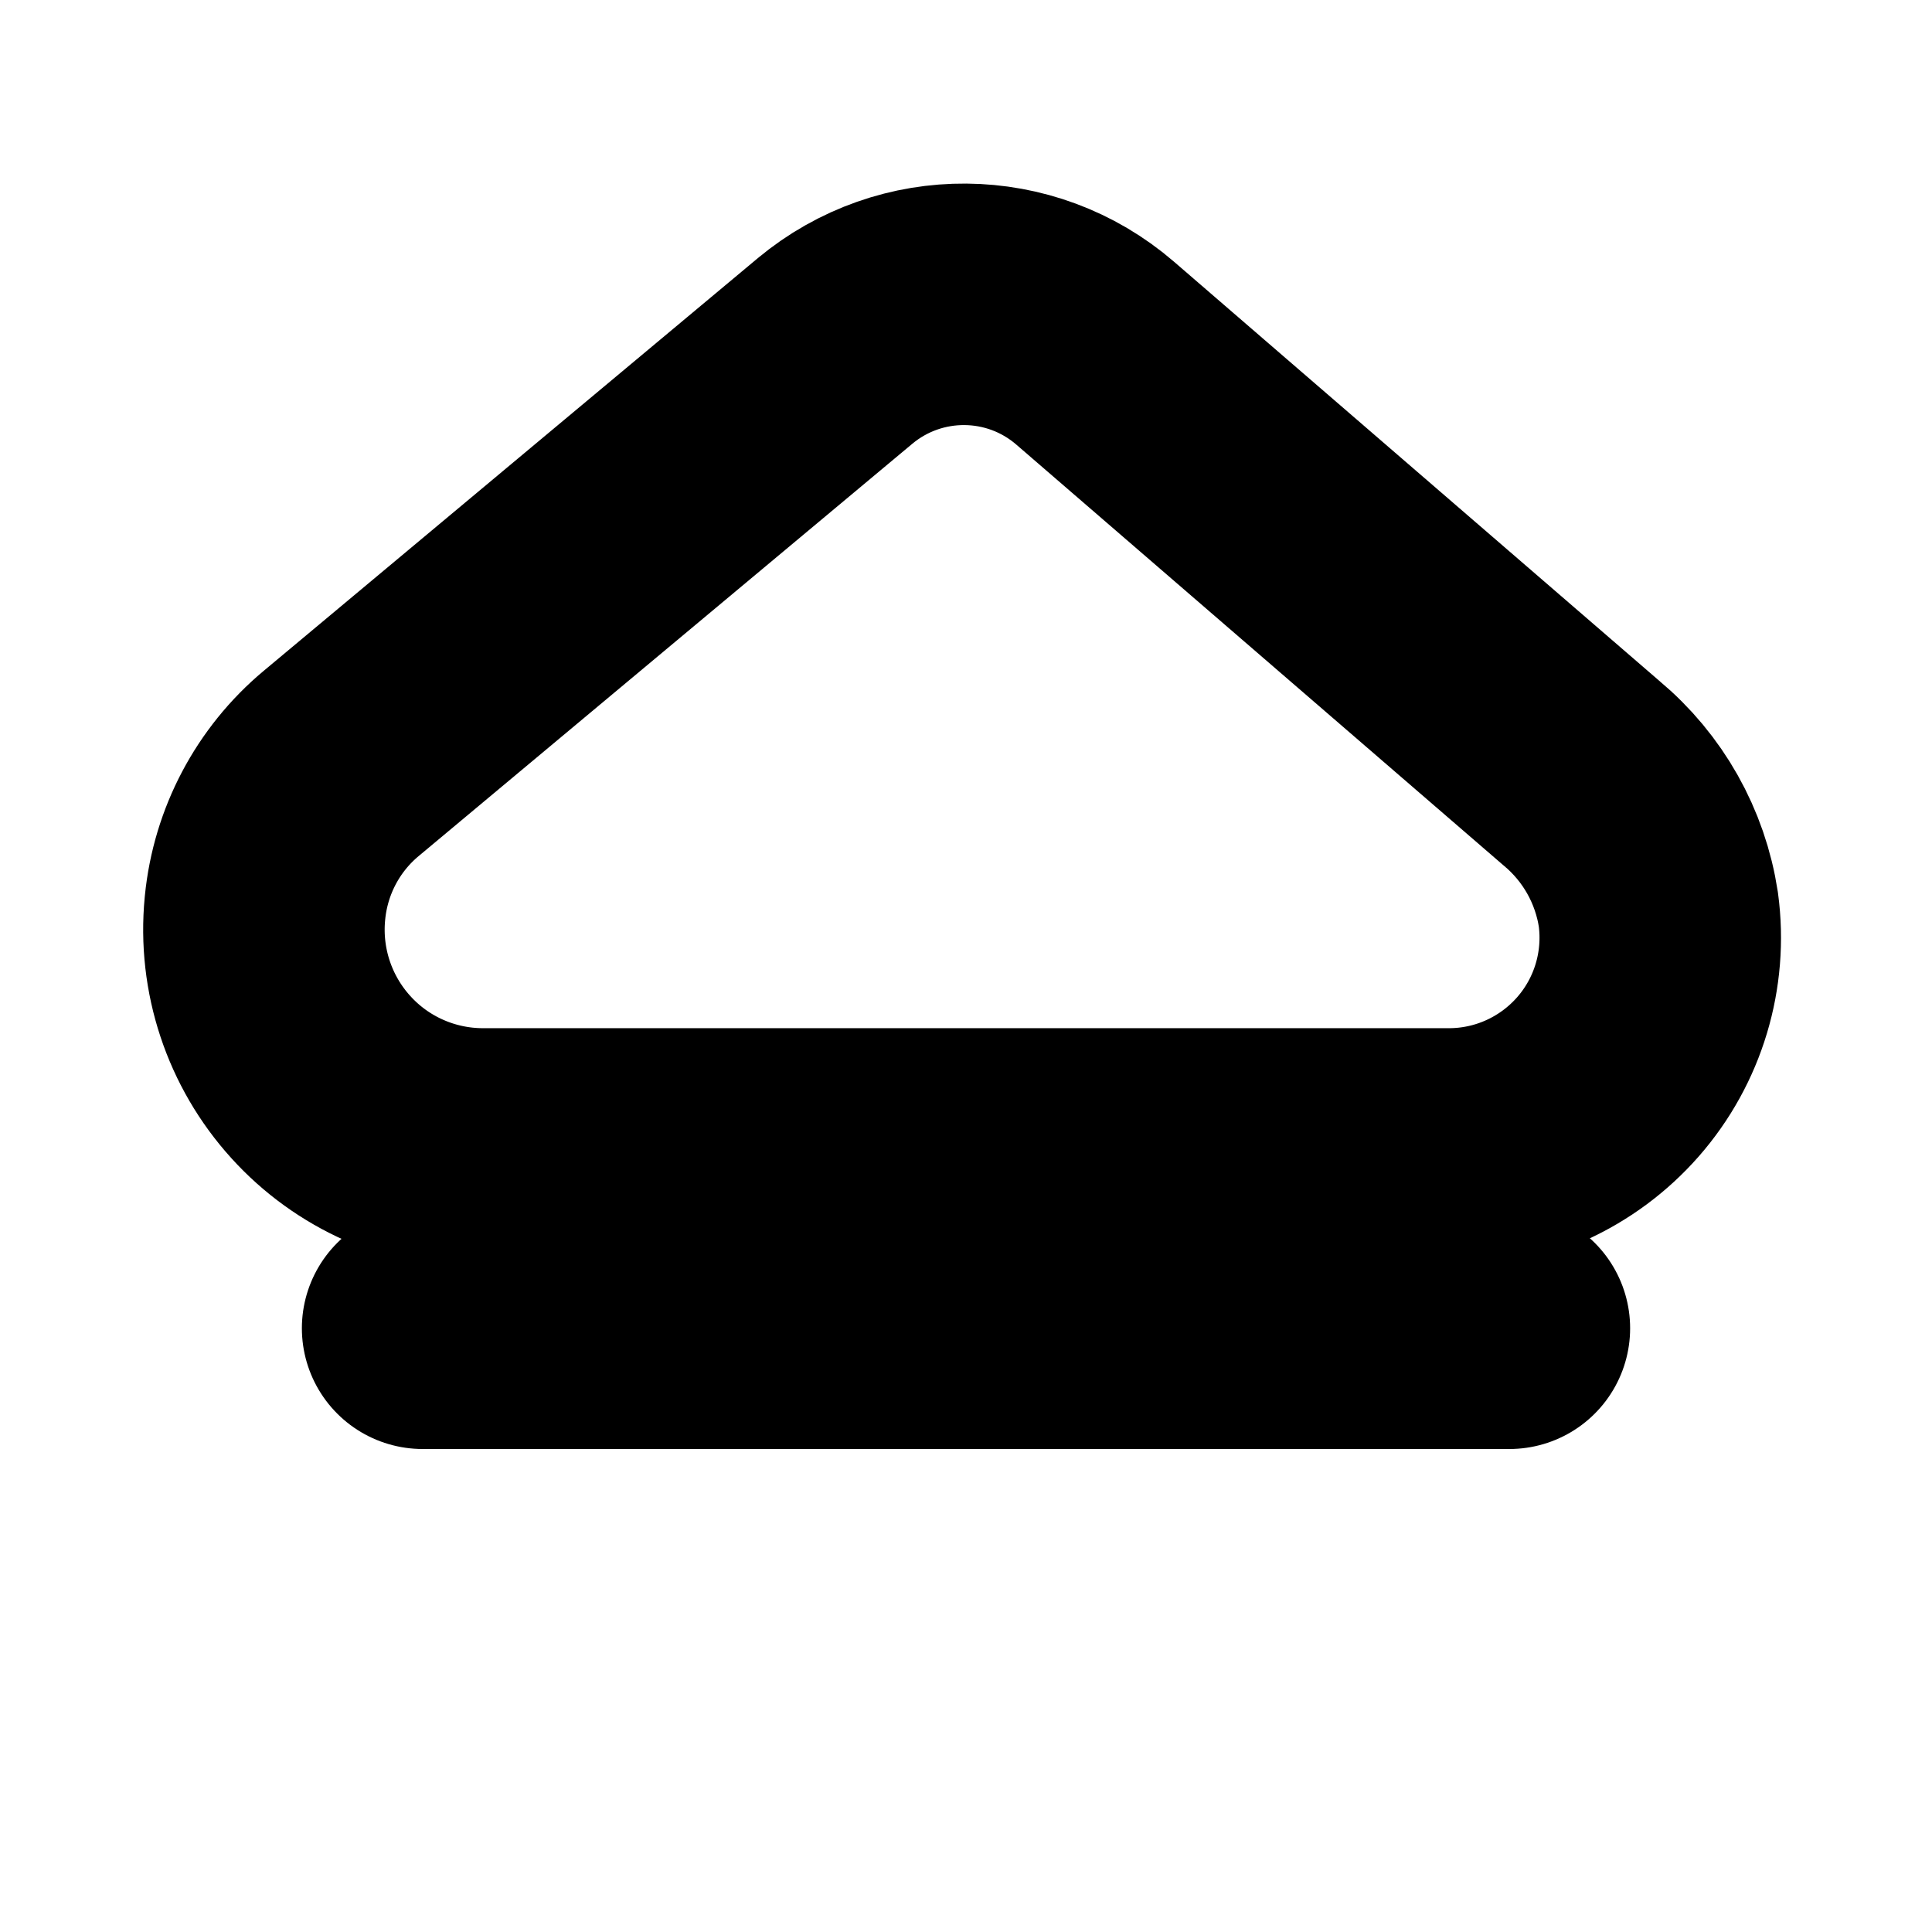
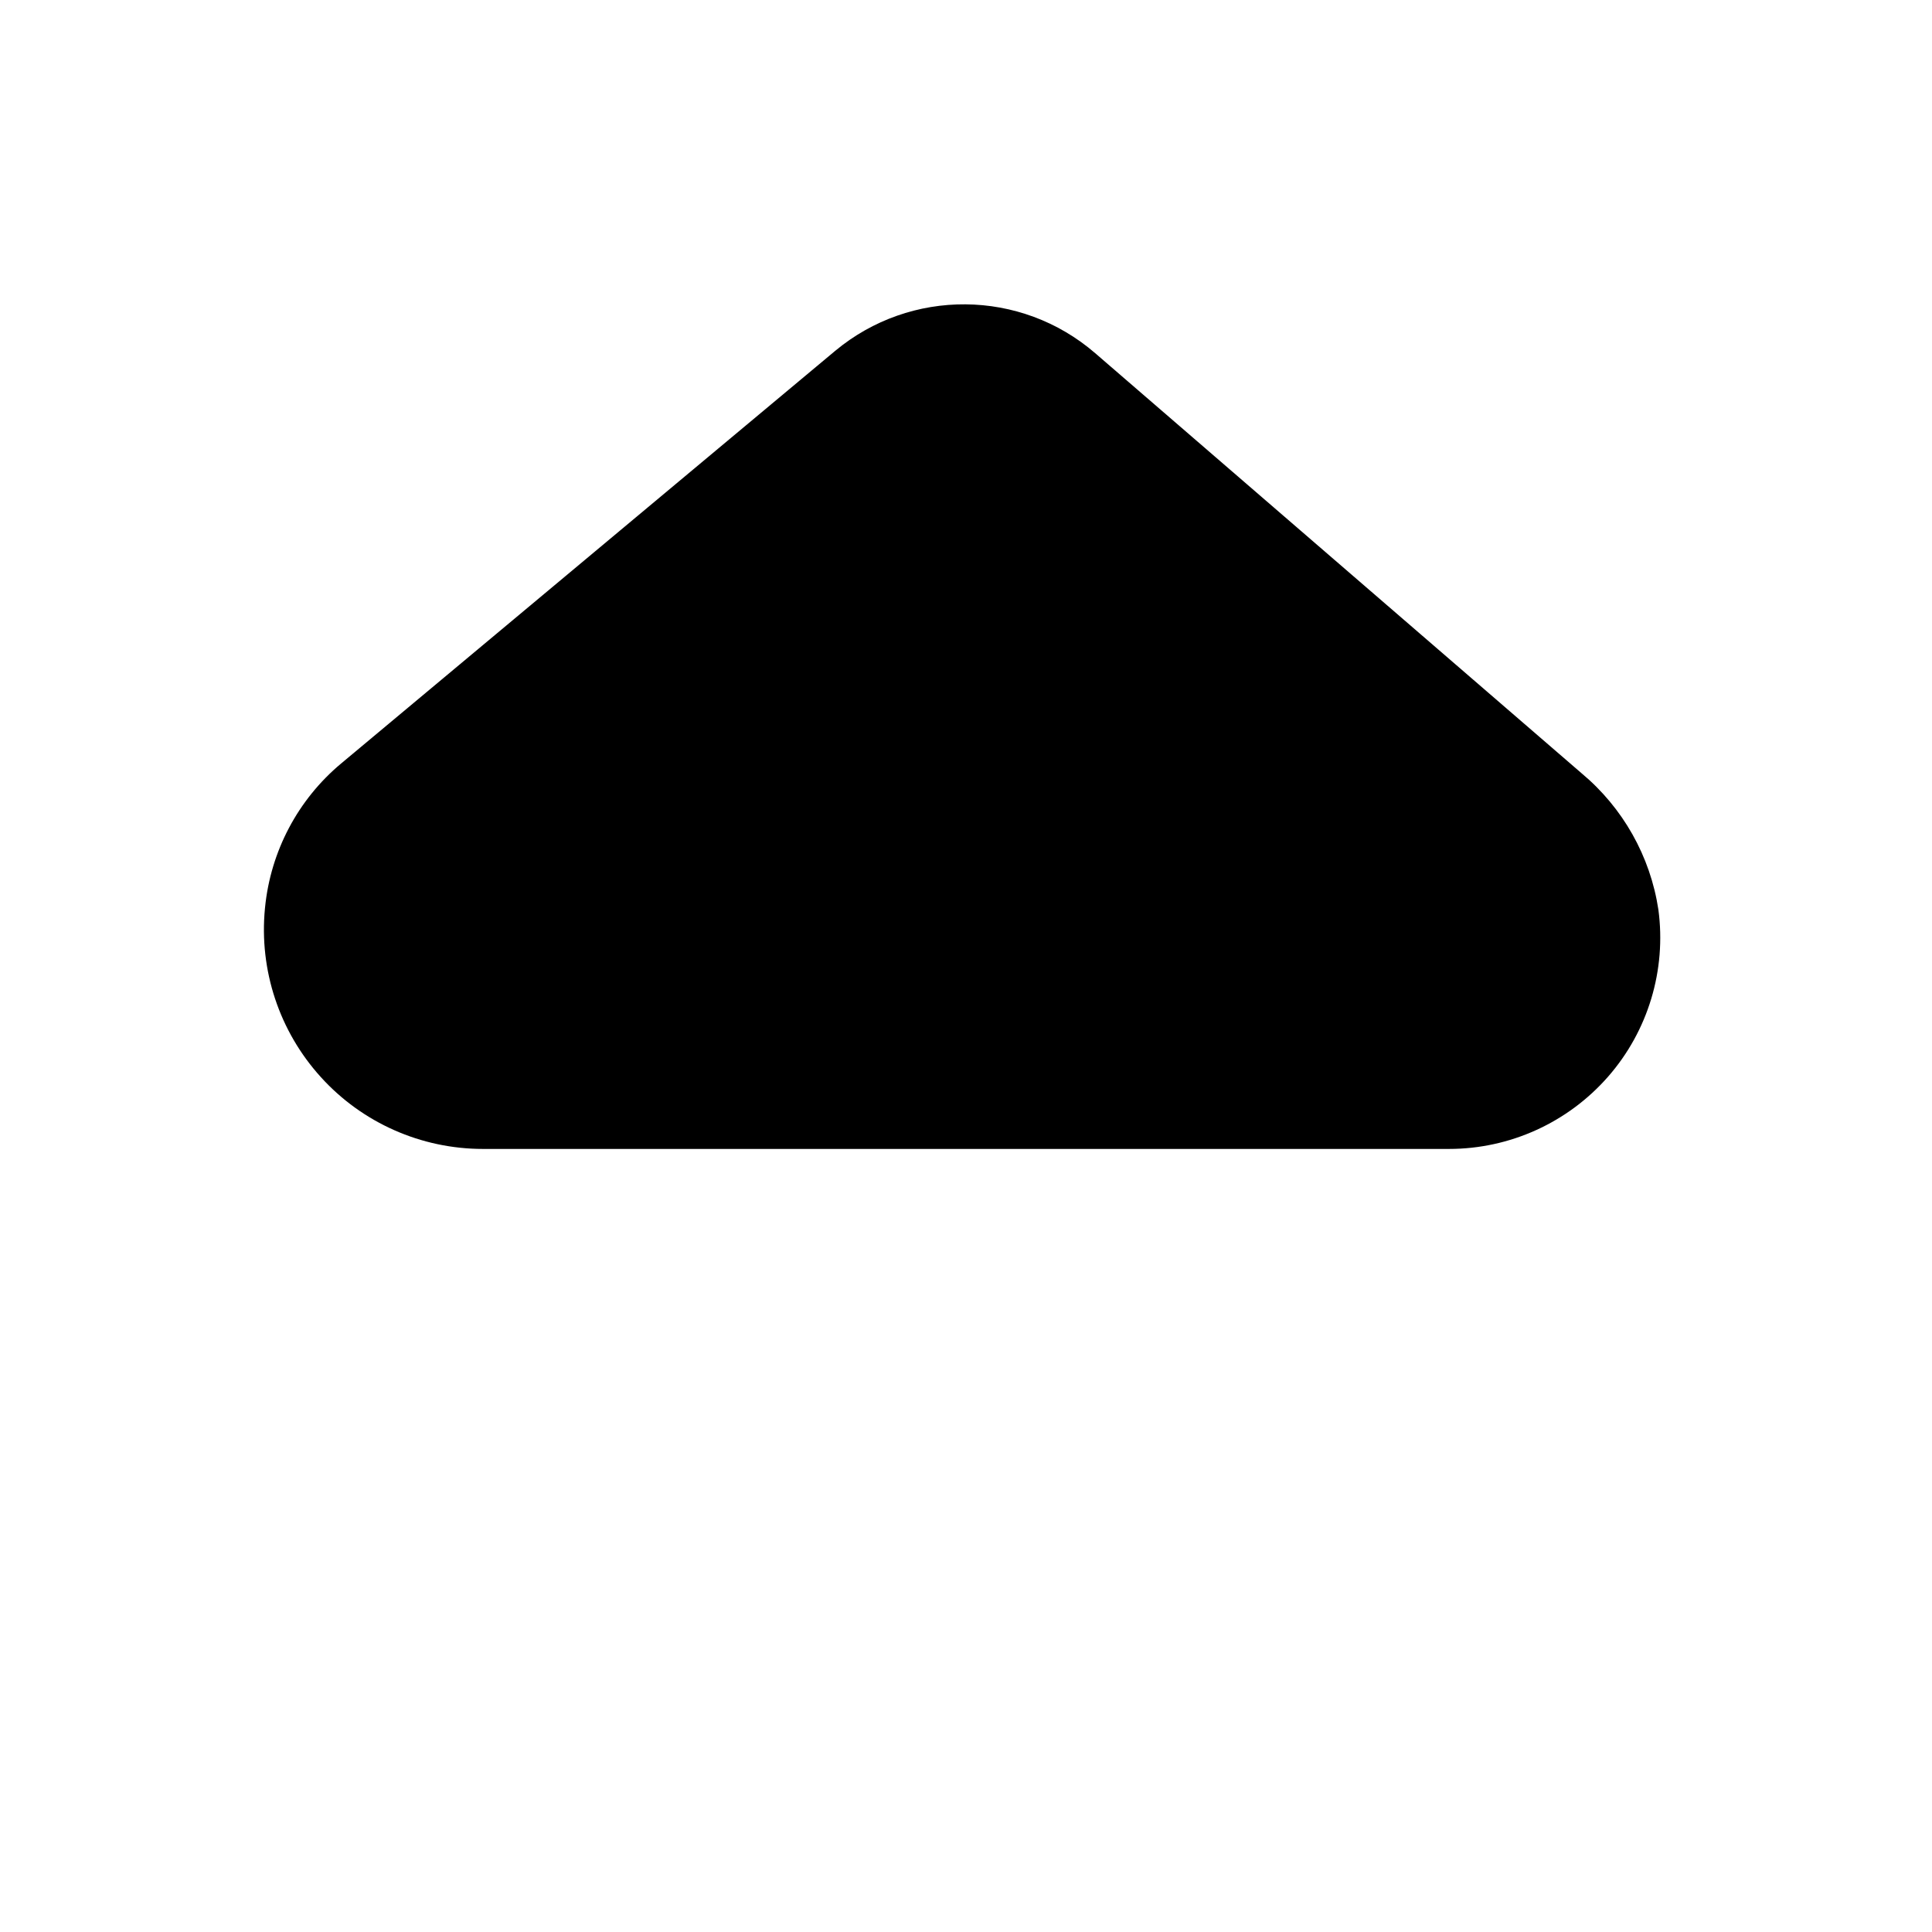
- <svg xmlns:ns0="https://www.gtk.org/grappa" width="16" height="16" ns0:version="1" ns0:keywords="media playback eject" ns0:state="0">
-   <path d="M 6.915 2.907 L 2.825 6.323 C 2.467 6.622, 2.241 7.05, 2.195 7.515 L 2.194 7.525 C 2.145 8.034, 2.313 8.541, 2.657 8.92 C 3 9.299, 3.488 9.515, 4 9.515 L 12 9.515 C 12.504 9.515, 12.984 9.297, 13.317 8.917 C 13.649 8.538, 13.801 8.033, 13.734 7.533 C 13.667 7.091, 13.44 6.689, 13.097 6.403 L 9.07 2.925 C 8.453 2.392, 7.541 2.385, 6.915 2.907" id="path0" stroke-width="2" stroke-linecap="round" stroke-linejoin="round" stroke="rgb(0,0,0)" fill="none" class="foreground-stroke transparent-fill" />
-   <path d="M 3.5 11 L 12.5 11 O 14 11, 14 12.5, 0.707 O 14 14, 12.5 14, 0.707 L 3.5 14 O 2 14, 2 12.5, 0.707 O 2 11, 3.5 11, 0.707 Z" id="path1" stroke-width="2" stroke-linecap="round" stroke-linejoin="round" stroke="rgb(0,0,0)" fill="none" class="foreground-stroke transparent-fill" />
+ <svg xmlns:ns0="https://www.gtk.org/grappa" width="16" height="16" ns0:version="1" ns0:keywords="media playback eject">
+   <path d="M 6.915 2.907 L 2.825 6.323 C 2.467 6.622, 2.241 7.05, 2.195 7.515 L 2.194 7.525 C 2.145 8.034, 2.313 8.541, 2.657 8.92 C 3 9.299, 3.488 9.515, 4 9.515 L 12 9.515 C 12.504 9.515, 12.984 9.297, 13.317 8.917 C 13.649 8.538, 13.801 8.033, 13.734 7.533 C 13.667 7.091, 13.44 6.689, 13.097 6.403 L 9.07 2.925 C 8.453 2.392, 7.541 2.385, 6.915 2.907" id="path0" stroke="none" fill-rule="winding" fill="rgb(0,0,0)" class="foreground-fill" />
+   <path d="M 3.5 11 L 12.5 11 O 14 11, 14 12.5, 0.707 O 14 14, 12.5 14, 0.707 L 3.5 14 O 2 14, 2 12.5, 0.707 O 2 11, 3.5 11, 0.707 Z" id="path1" stroke="none" fill-rule="winding" fill="rgb(0,0,0)" class="foreground-fill" />
</svg>
